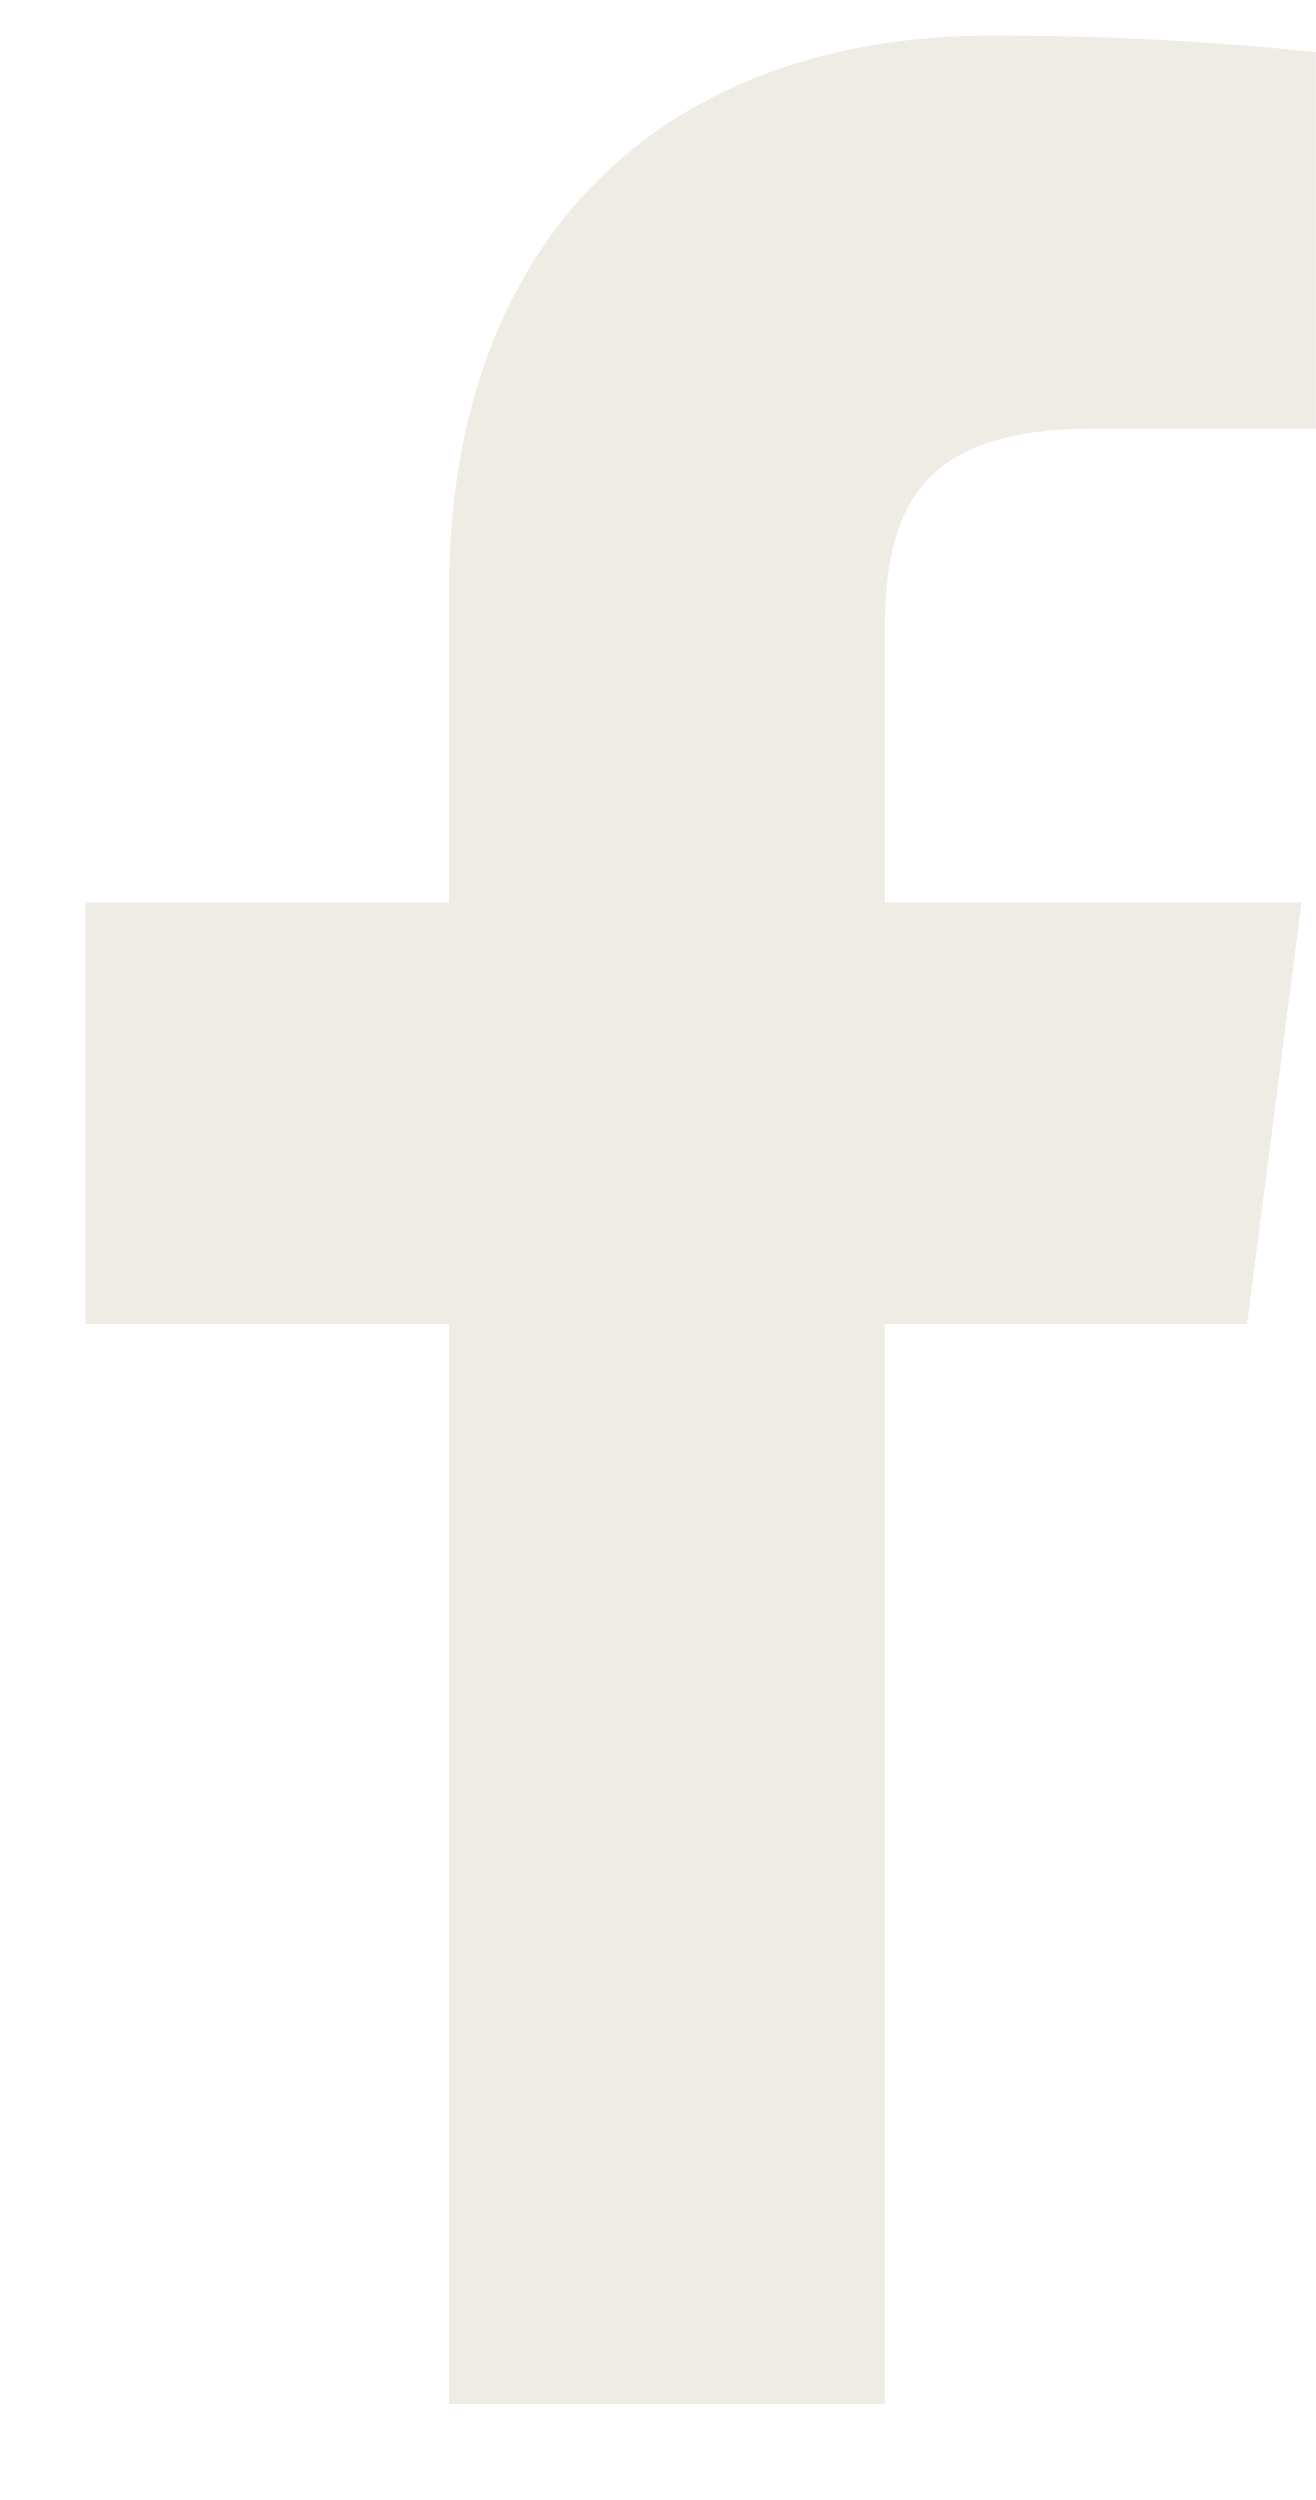
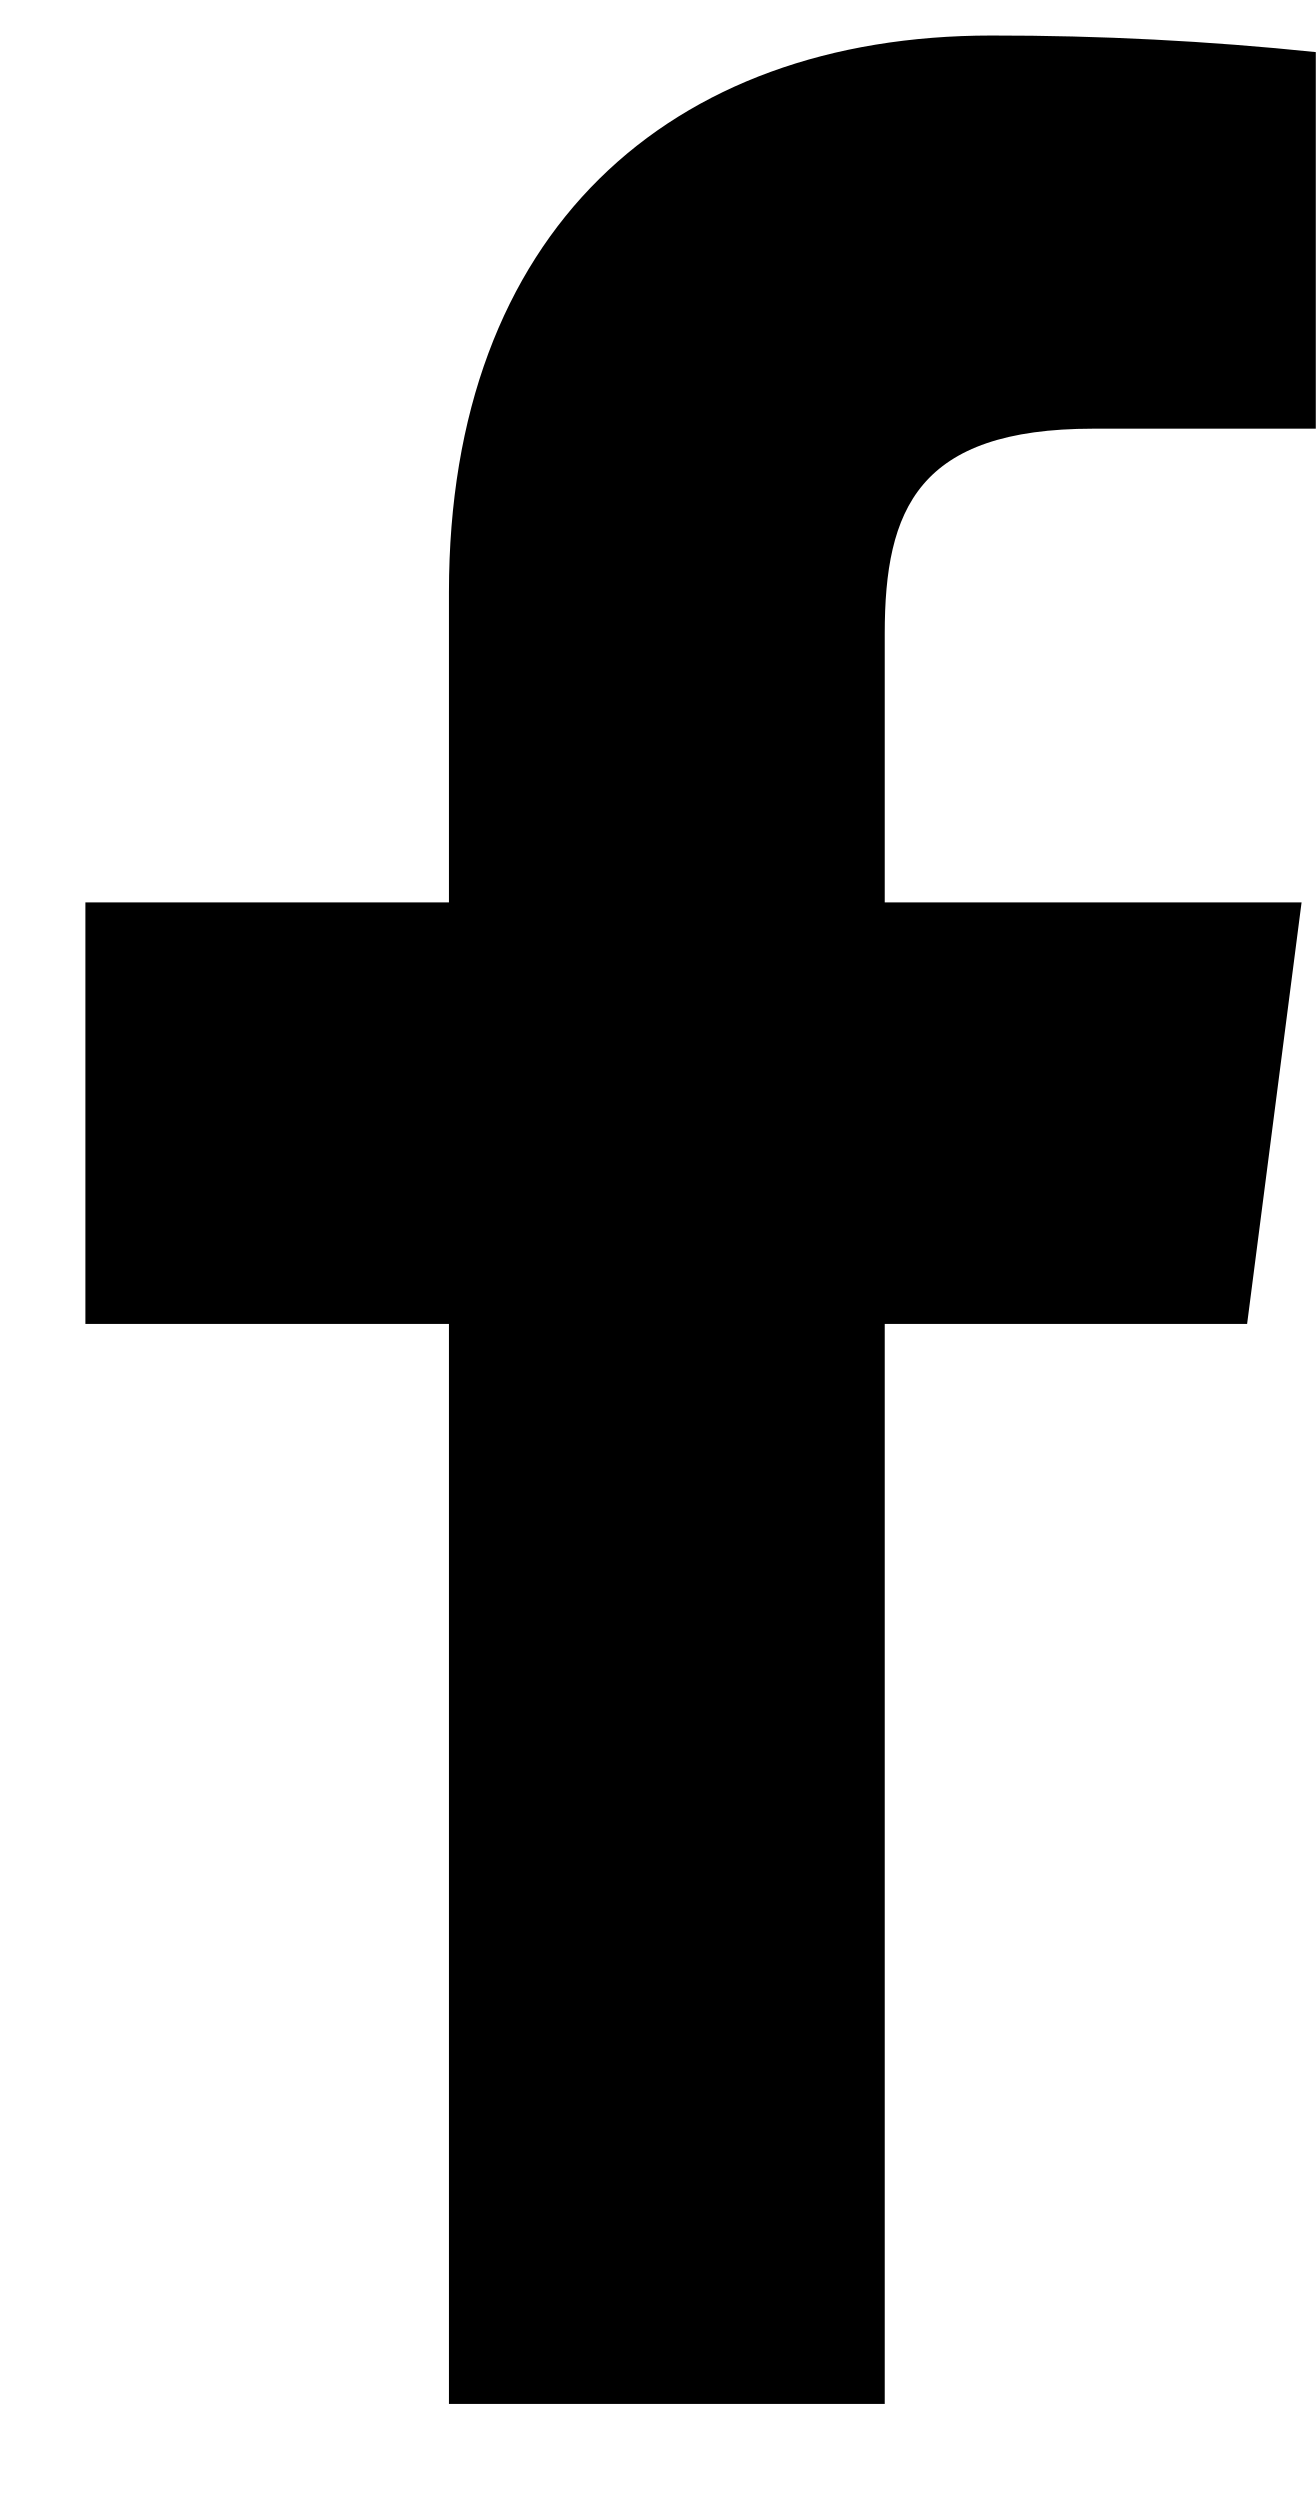
<svg xmlns="http://www.w3.org/2000/svg" viewBox="0 0 10 19" fill="none">
-   <path d="M8.308 3.258H10V0.396C9.181 0.311 8.358 0.269 7.534 0.27C5.086 0.27 3.412 1.764 3.412 4.5V6.858H0.649V10.062H3.412V18.27H6.724V10.062H9.478L9.892 6.858H6.724V4.815C6.724 3.87 6.976 3.258 8.308 3.258Z" fill="#EFECE6" />
+   <path d="M8.308 3.258H10V0.396C9.181 0.311 8.358 0.269 7.534 0.27C5.086 0.27 3.412 1.764 3.412 4.5V6.858H0.649V10.062H3.412V18.27H6.724V10.062H9.478L9.892 6.858H6.724V4.815C6.724 3.87 6.976 3.258 8.308 3.258Z" fill="currentColor" />
</svg>
